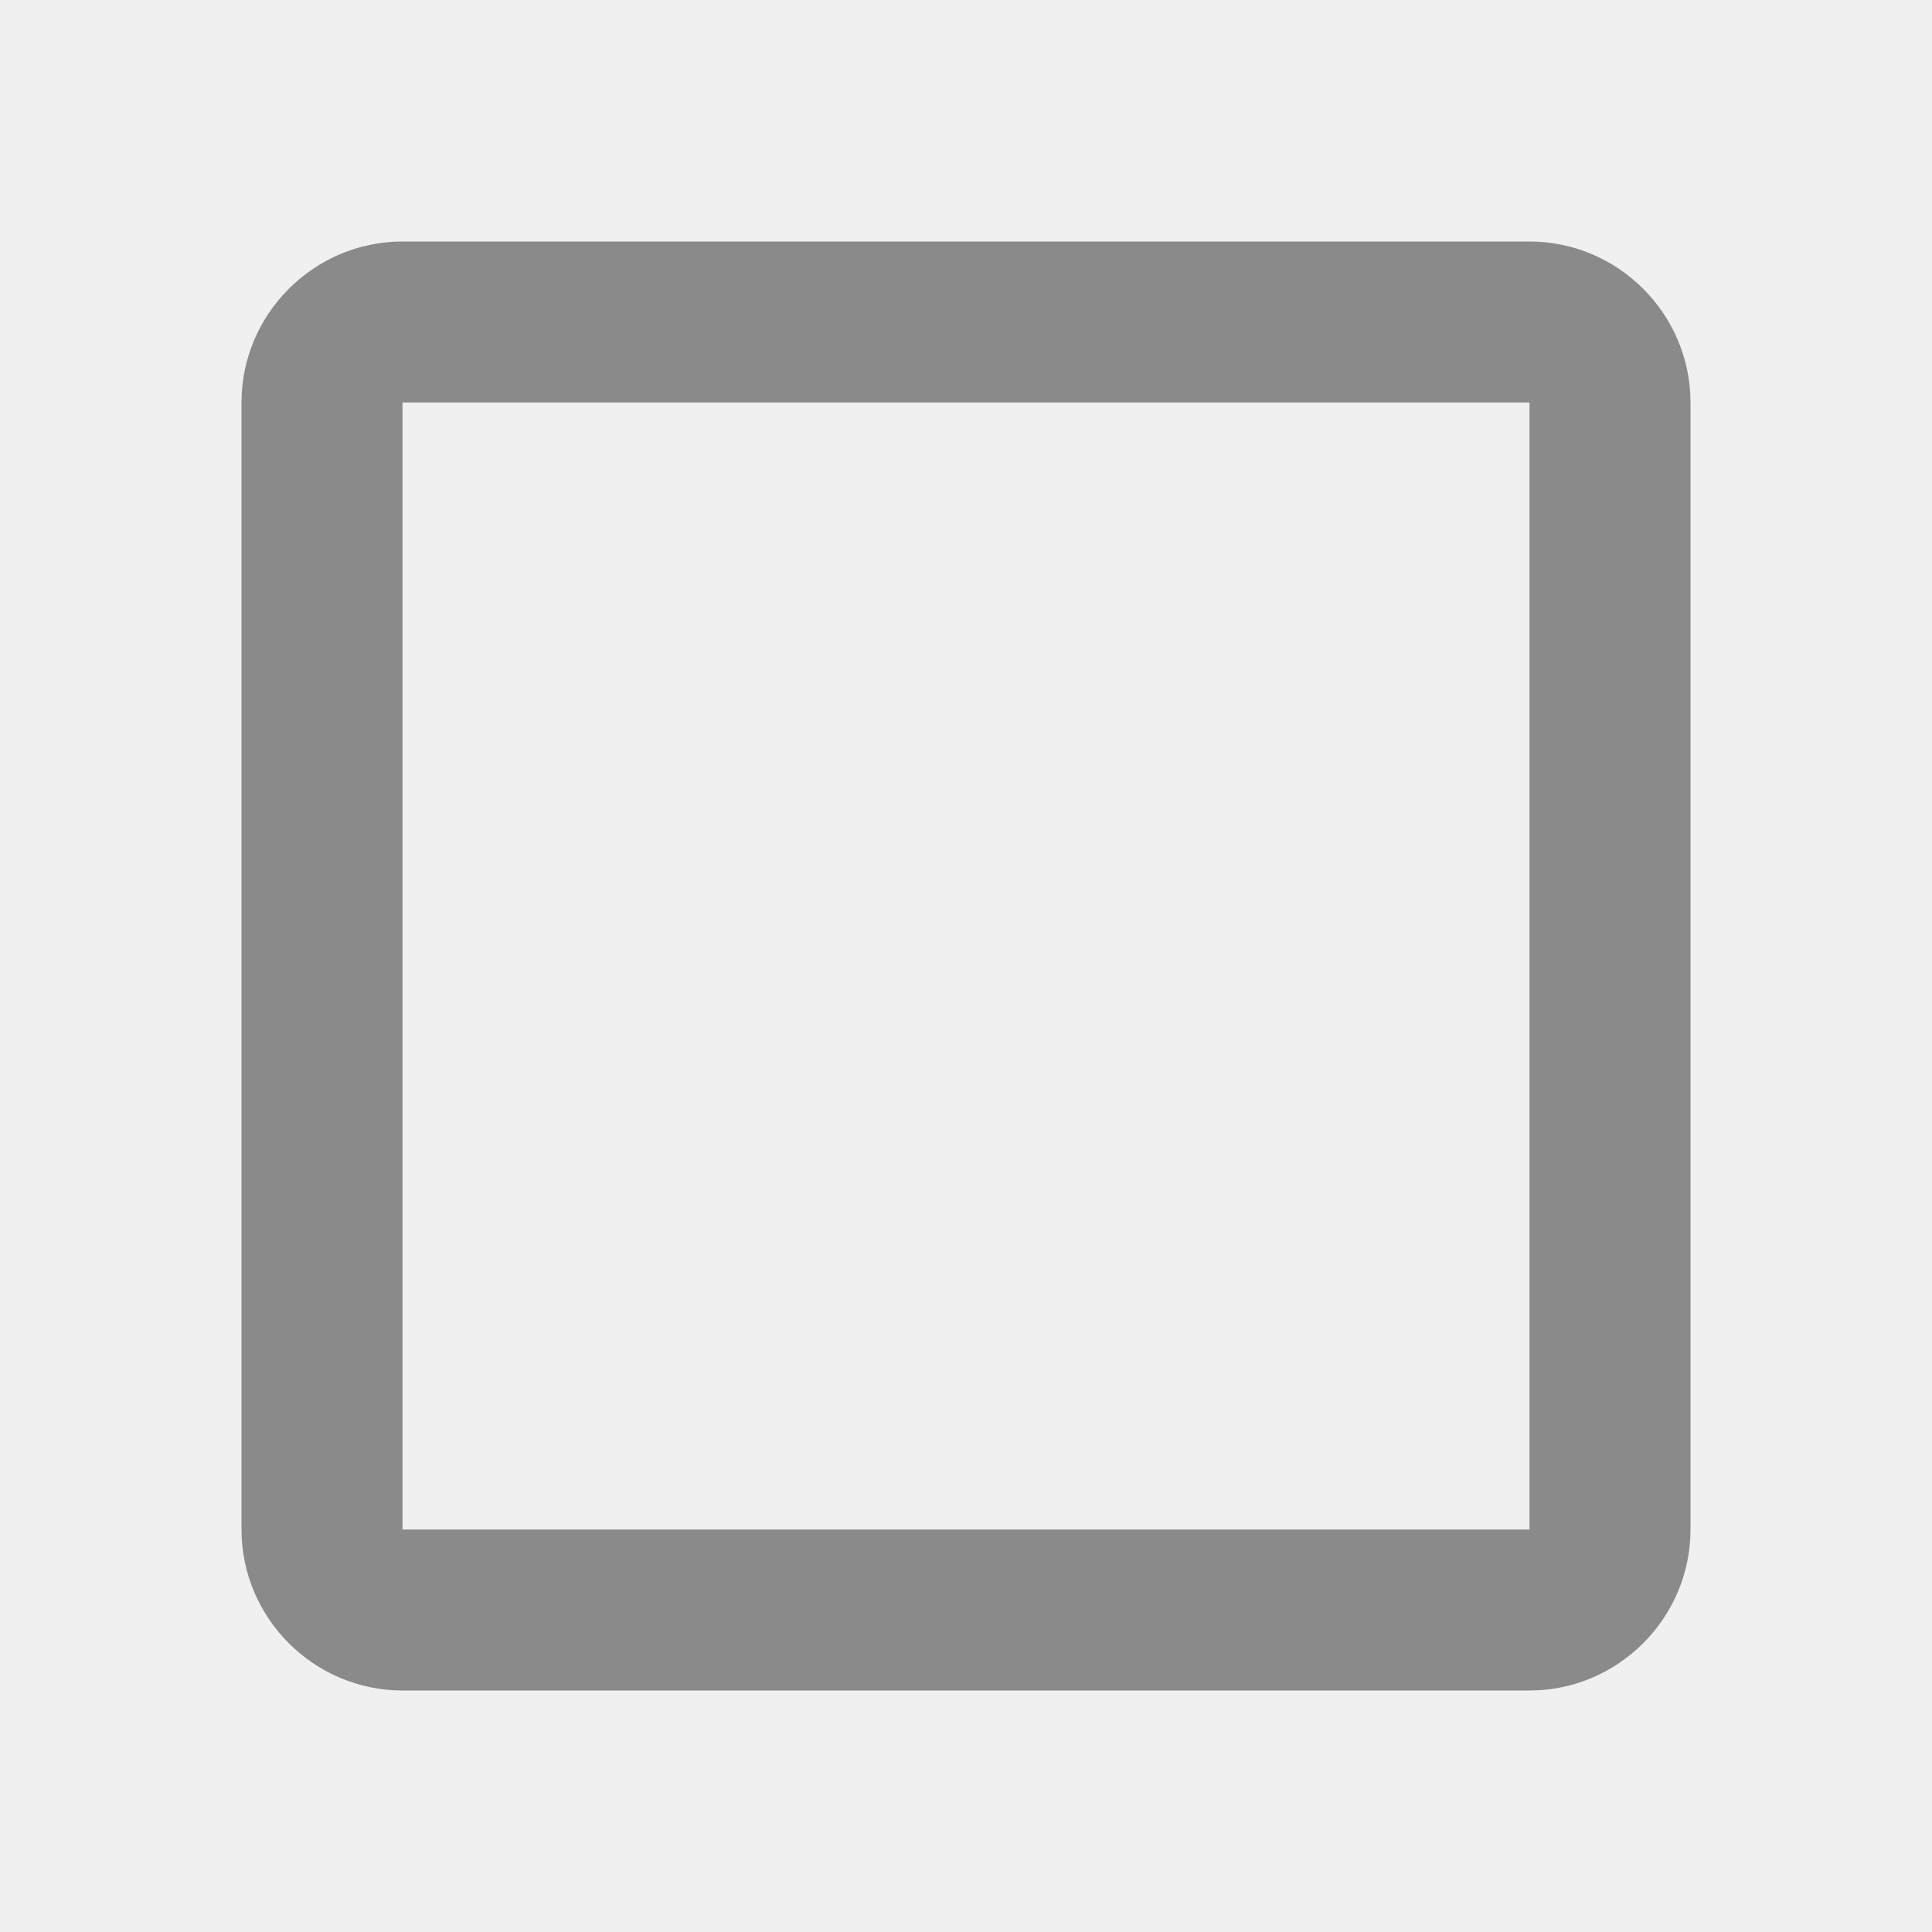
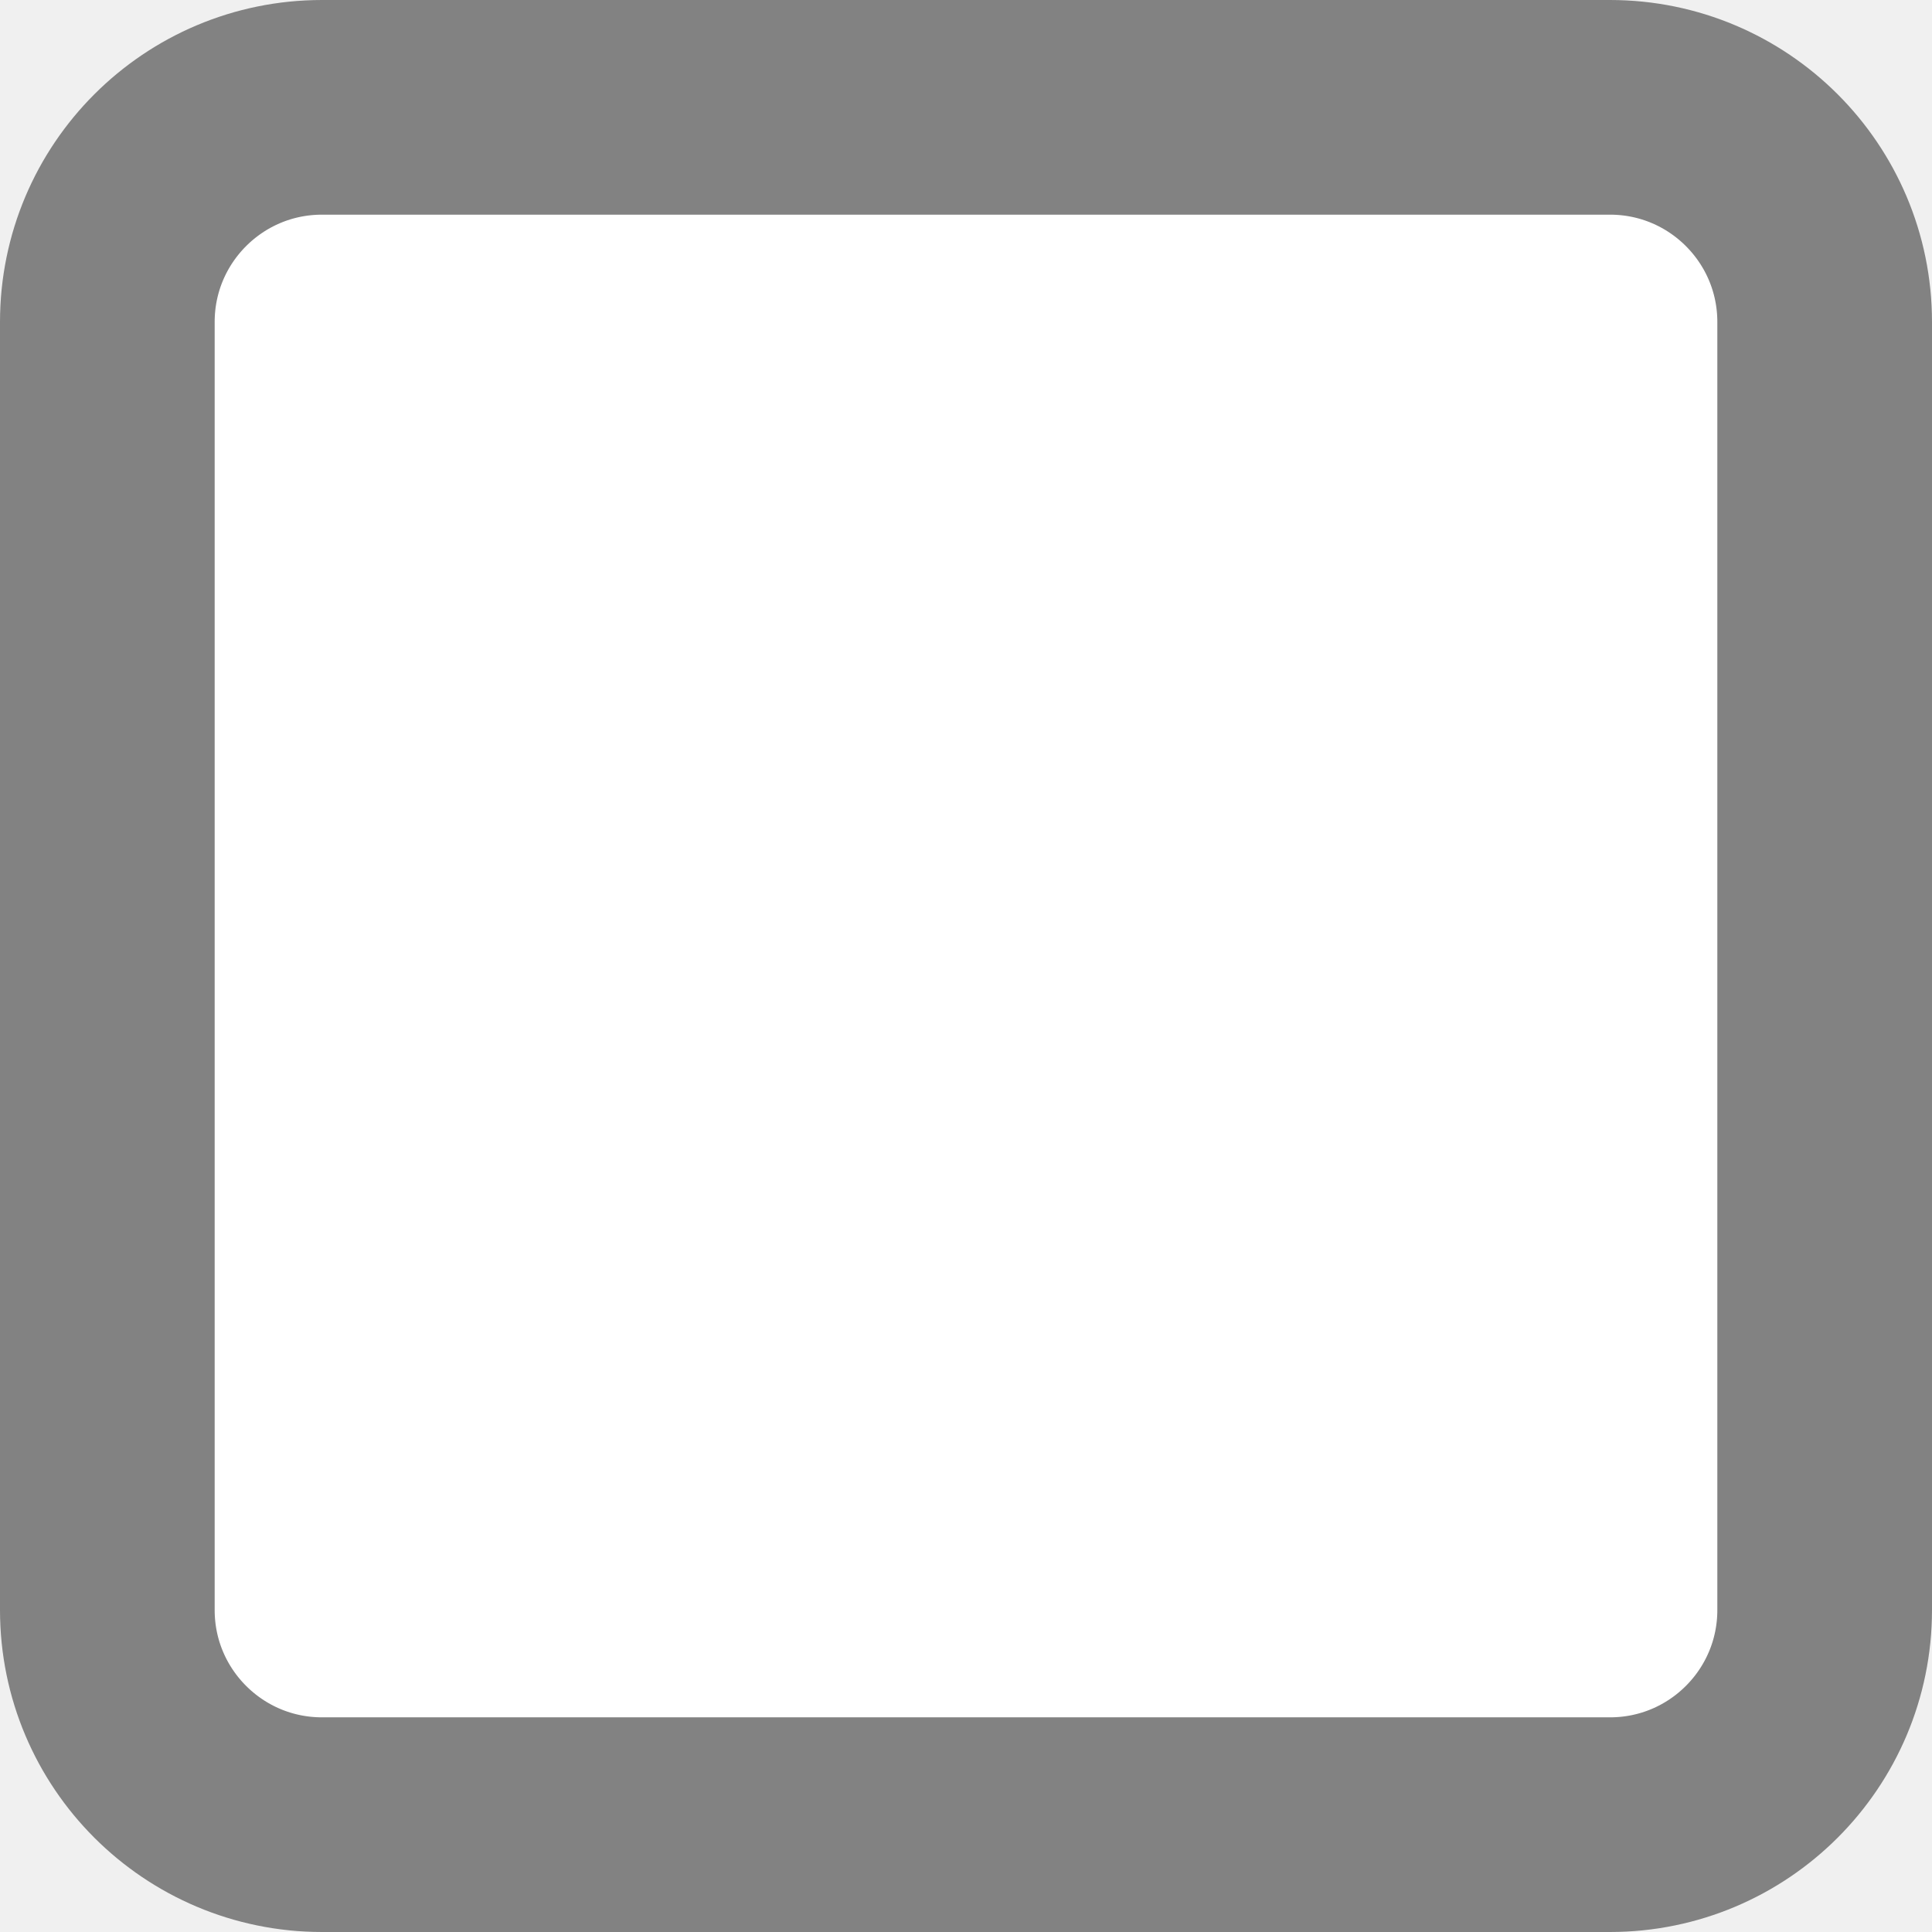
- <svg xmlns="http://www.w3.org/2000/svg" width="24" height="24" viewBox="0 0 24 24" fill="none">
-   <path d="M19 5V19H5V5H19ZM19 3H5C3.9 3 3 3.9 3 5V19C3 20.1 3.9 21 5 21H19C20.1 21 21 20.1 21 19V5C21 3.9 20.1 3 19 3Z" fill="#8A8A8A" />
+ <svg xmlns="http://www.w3.org/2000/svg" width="18" height="18" viewBox="0 0 18 18" fill="none">
+   <rect x="1" y="1" width="16" height="16" rx="2" fill="white" />
+   <rect x="1" y="1" width="16" height="16" rx="2" stroke="#828282" stroke-width="2" />
</svg>
